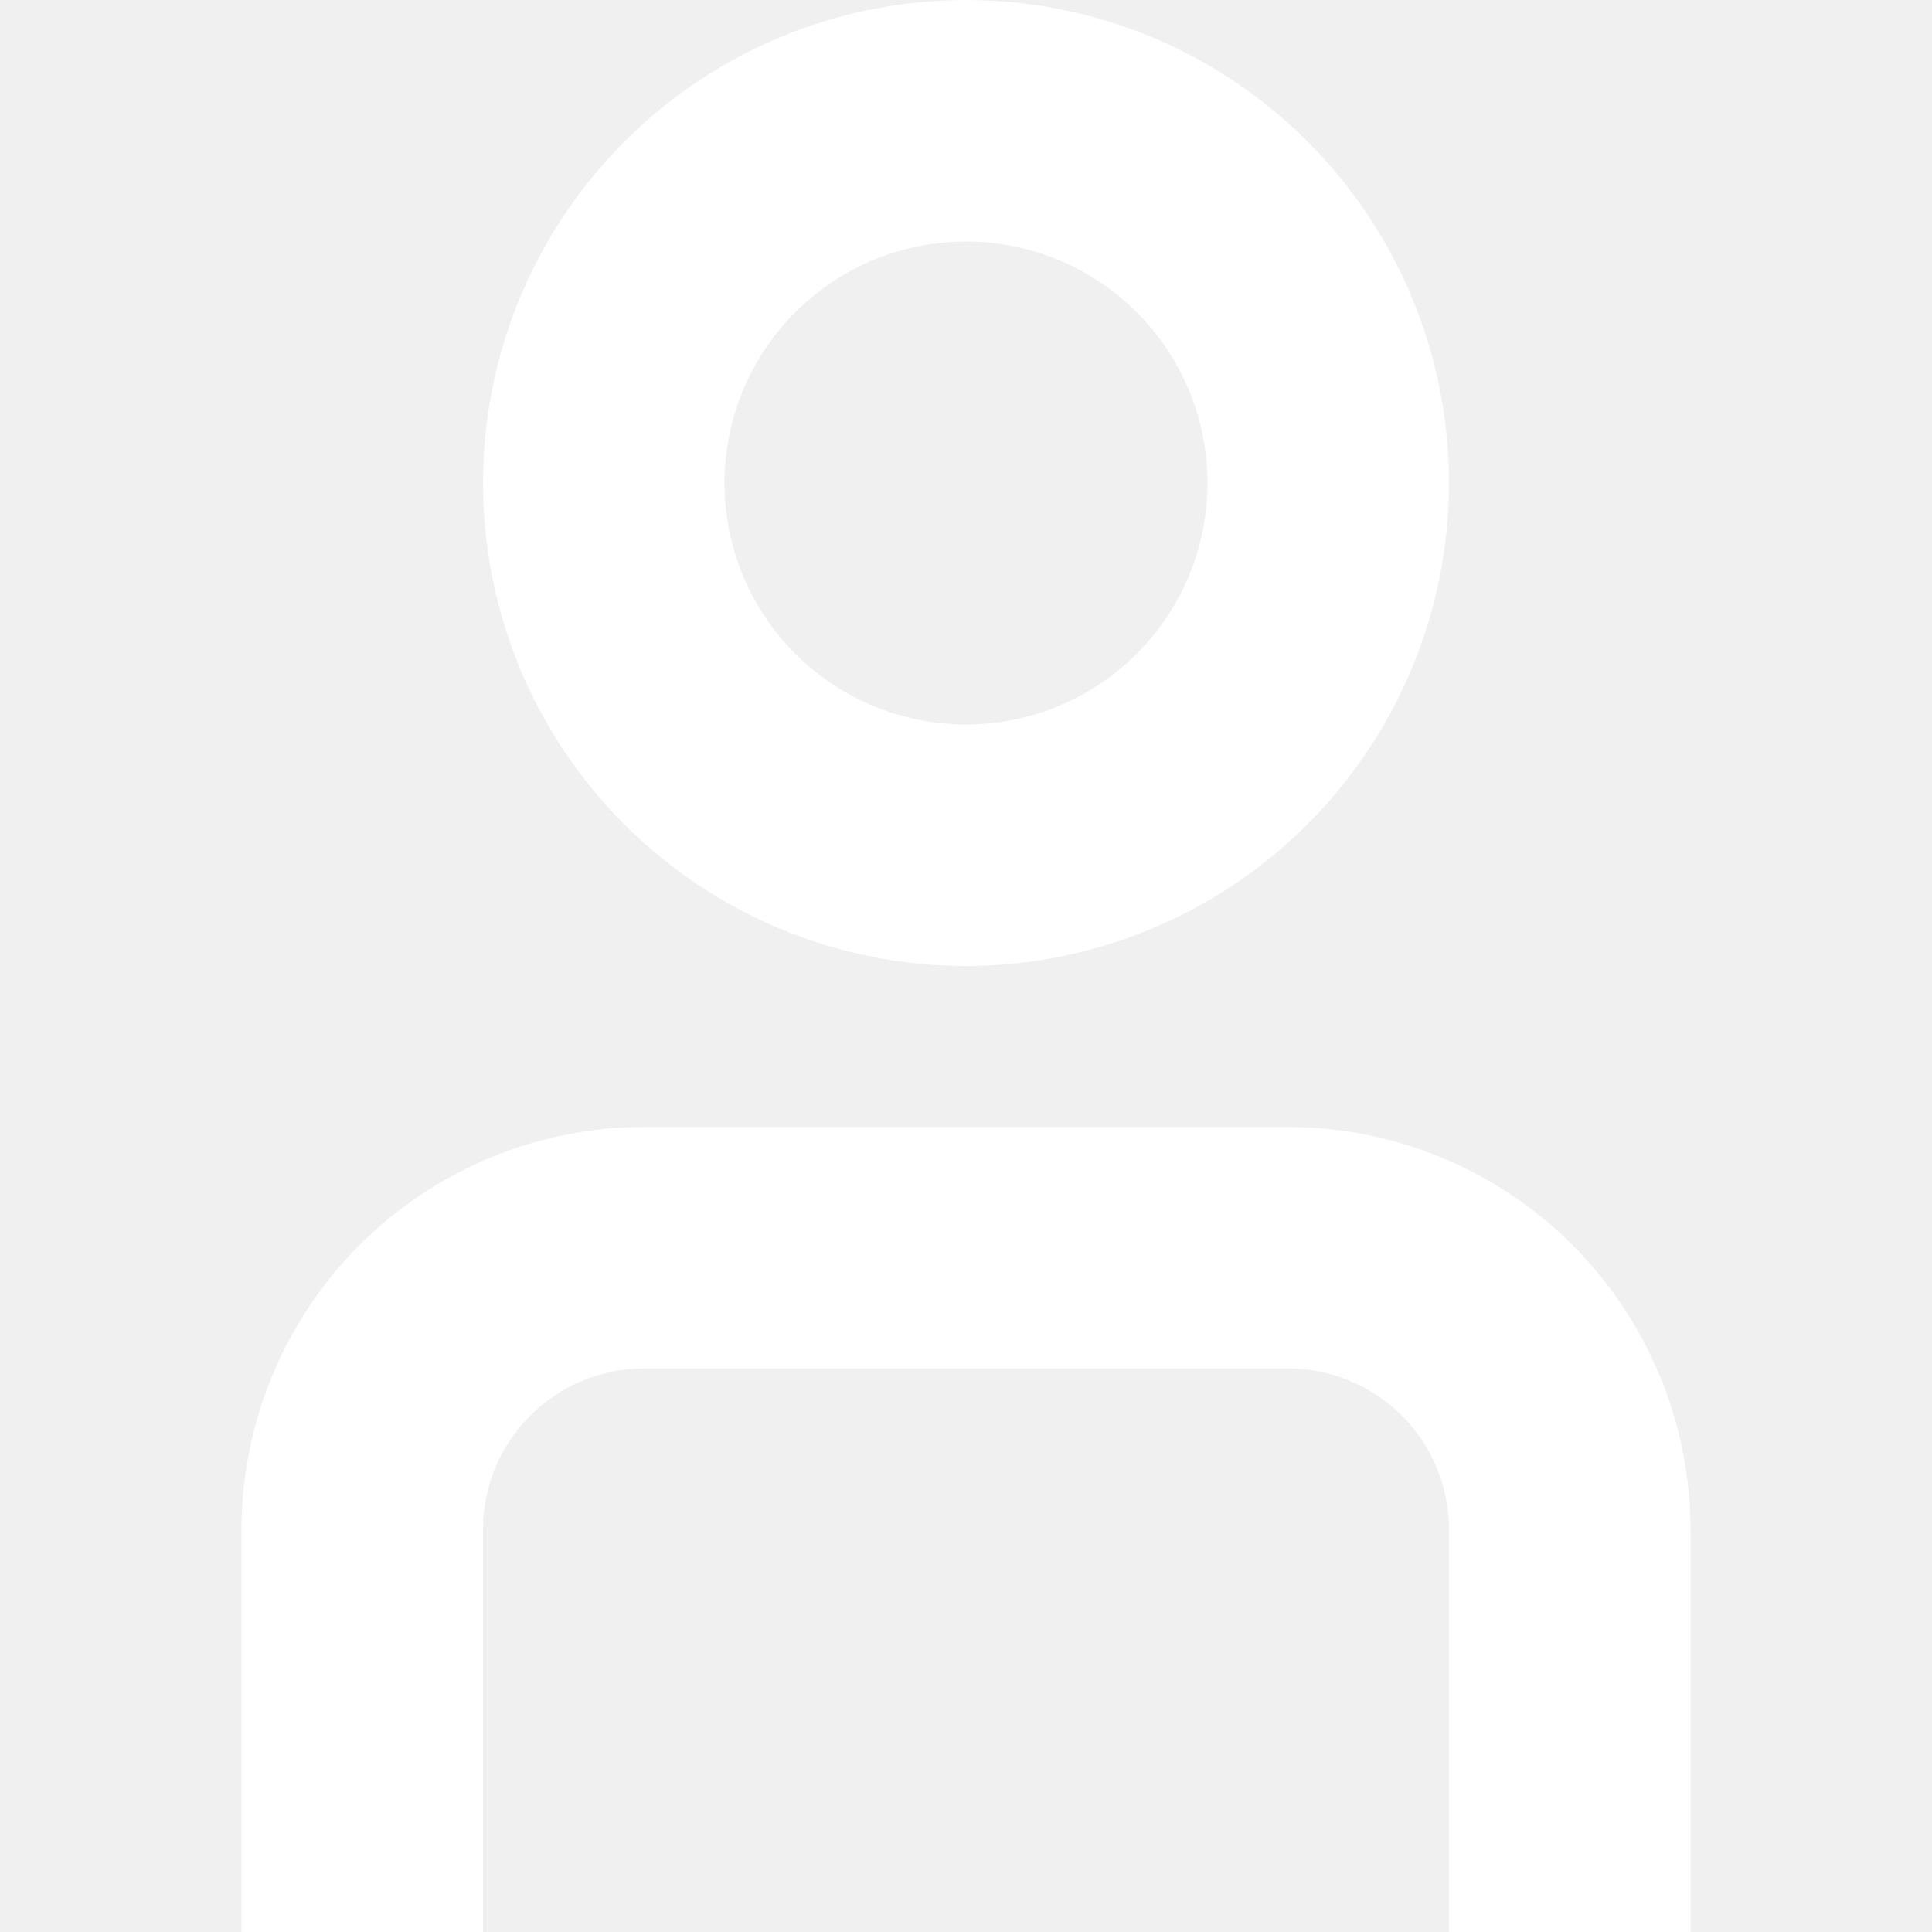
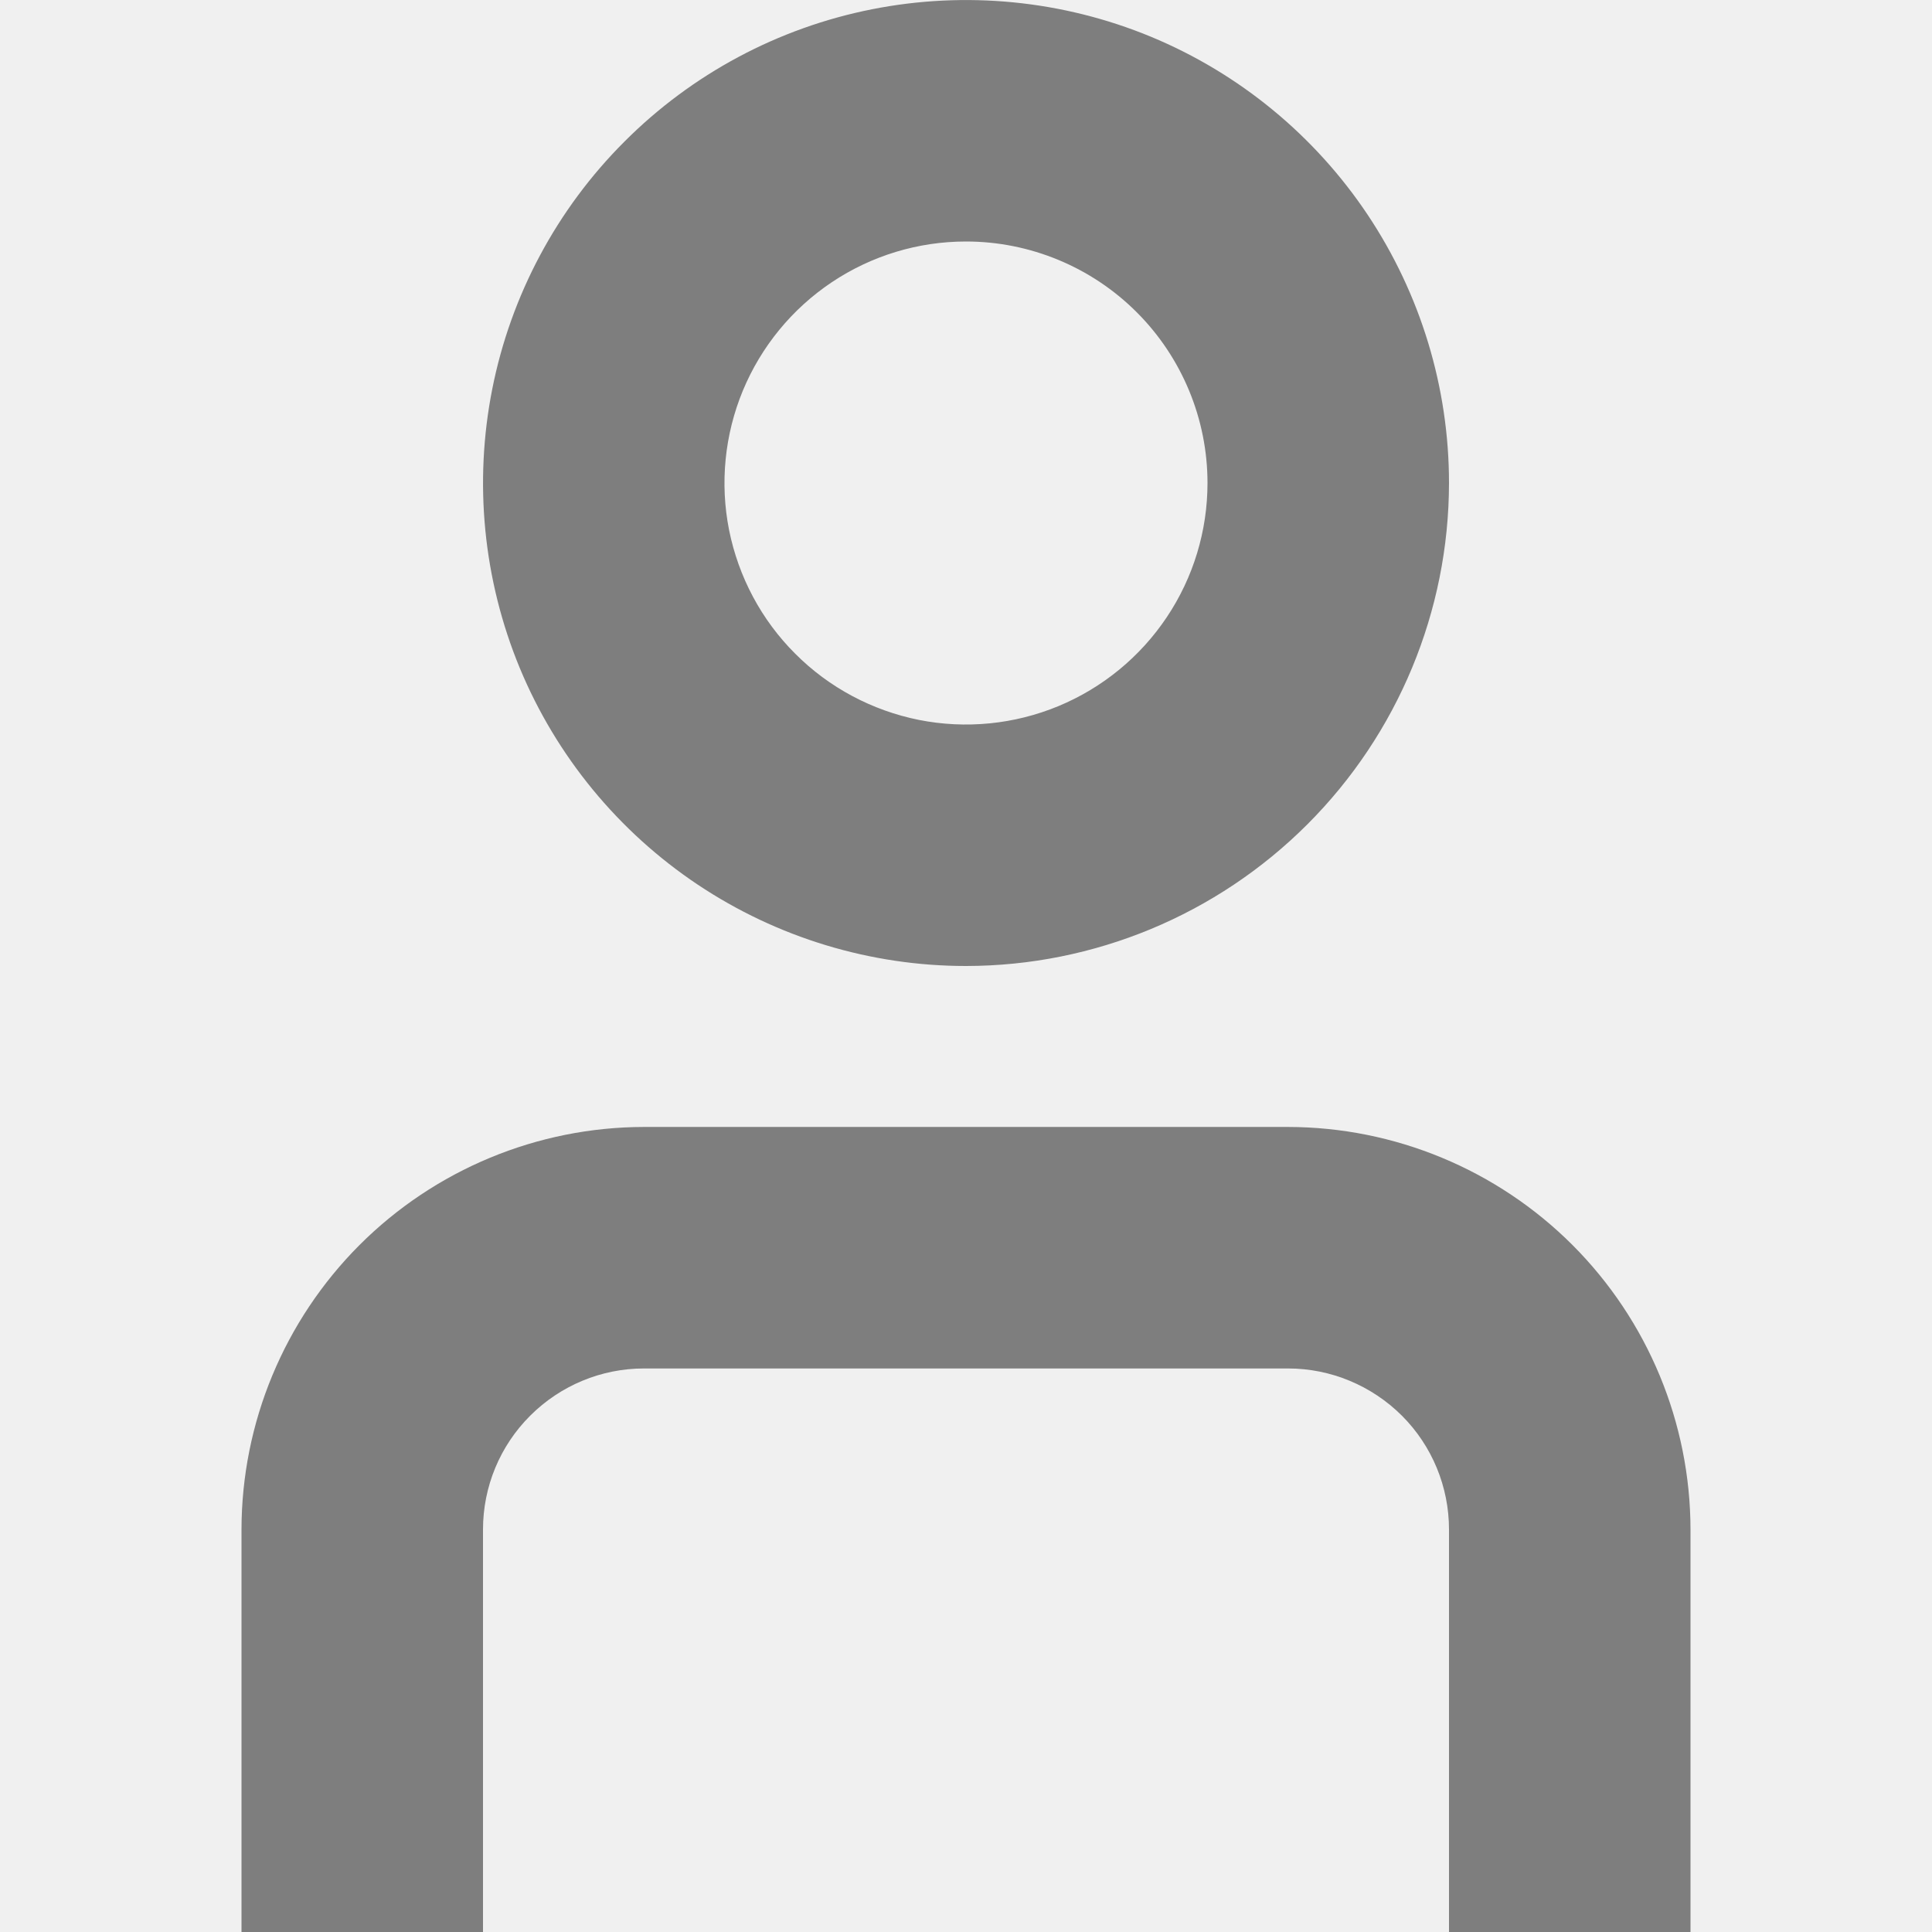
- <svg xmlns="http://www.w3.org/2000/svg" width="16" height="16" viewBox="0 0 16 16" fill="none">
-   <path d="M14 16H12V12.667C12 12.313 11.86 11.974 11.61 11.724C11.359 11.474 11.02 11.333 10.667 11.333H5.333C4.98 11.333 4.641 11.474 4.391 11.724C4.14 11.974 4 12.313 4 12.667V16H2V12.667C2.001 11.783 2.353 10.936 2.977 10.311C3.602 9.686 4.45 9.334 5.333 9.333H10.667C11.55 9.334 12.398 9.686 13.023 10.311C13.647 10.936 13.999 11.783 14 12.667V16Z" fill="white" />
-   <path d="M8 8C7.209 8 6.436 7.765 5.778 7.326C5.12 6.886 4.607 6.262 4.304 5.531C4.002 4.8 3.923 3.996 4.077 3.22C4.231 2.444 4.612 1.731 5.172 1.172C5.731 0.612 6.444 0.231 7.22 0.077C7.996 -0.077 8.8 0.002 9.531 0.304C10.262 0.607 10.886 1.12 11.326 1.778C11.765 2.436 12 3.209 12 4C11.999 5.061 11.577 6.077 10.827 6.827C10.077 7.577 9.061 7.999 8 8ZM8 2C7.604 2 7.218 2.117 6.889 2.337C6.56 2.557 6.304 2.869 6.152 3.235C6.001 3.6 5.961 4.002 6.038 4.39C6.116 4.778 6.306 5.135 6.586 5.414C6.865 5.694 7.222 5.884 7.61 5.962C7.998 6.039 8.4 5.999 8.765 5.848C9.131 5.696 9.443 5.44 9.663 5.111C9.883 4.782 10 4.396 10 4C10 3.47 9.789 2.961 9.414 2.586C9.039 2.211 8.53 2 8 2Z" fill="white" />
+ <svg xmlns="http://www.w3.org/2000/svg" width="16" height="16" viewBox="0 0 16 16" fill="#7e7e7e">
+   <path d="M14 16H12V12.667C12 12.313 11.86 11.974 11.61 11.724C11.359 11.474 11.02 11.333 10.667 11.333H5.333C4.98 11.333 4.641 11.474 4.391 11.724C4.14 11.974 4 12.313 4 12.667V16H2V12.667C2.001 11.783 2.353 10.936 2.977 10.311C3.602 9.686 4.45 9.334 5.333 9.333H10.667C11.55 9.334 12.398 9.686 13.023 10.311C13.647 10.936 13.999 11.783 14 12.667V16Z" fill="#7e7e7e" />
+   <path d="M8 8C7.209 8 6.436 7.765 5.778 7.326C5.12 6.886 4.607 6.262 4.304 5.531C4.002 4.8 3.923 3.996 4.077 3.22C4.231 2.444 4.612 1.731 5.172 1.172C5.731 0.612 6.444 0.231 7.22 0.077C7.996 -0.077 8.8 0.002 9.531 0.304C10.262 0.607 10.886 1.12 11.326 1.778C11.765 2.436 12 3.209 12 4C11.999 5.061 11.577 6.077 10.827 6.827C10.077 7.577 9.061 7.999 8 8ZM8 2C7.604 2 7.218 2.117 6.889 2.337C6.56 2.557 6.304 2.869 6.152 3.235C6.001 3.6 5.961 4.002 6.038 4.39C6.116 4.778 6.306 5.135 6.586 5.414C6.865 5.694 7.222 5.884 7.61 5.962C7.998 6.039 8.4 5.999 8.765 5.848C9.131 5.696 9.443 5.44 9.663 5.111C9.883 4.782 10 4.396 10 4C10 3.47 9.789 2.961 9.414 2.586C9.039 2.211 8.53 2 8 2Z" fill="#7e7e7e" />
</svg>
